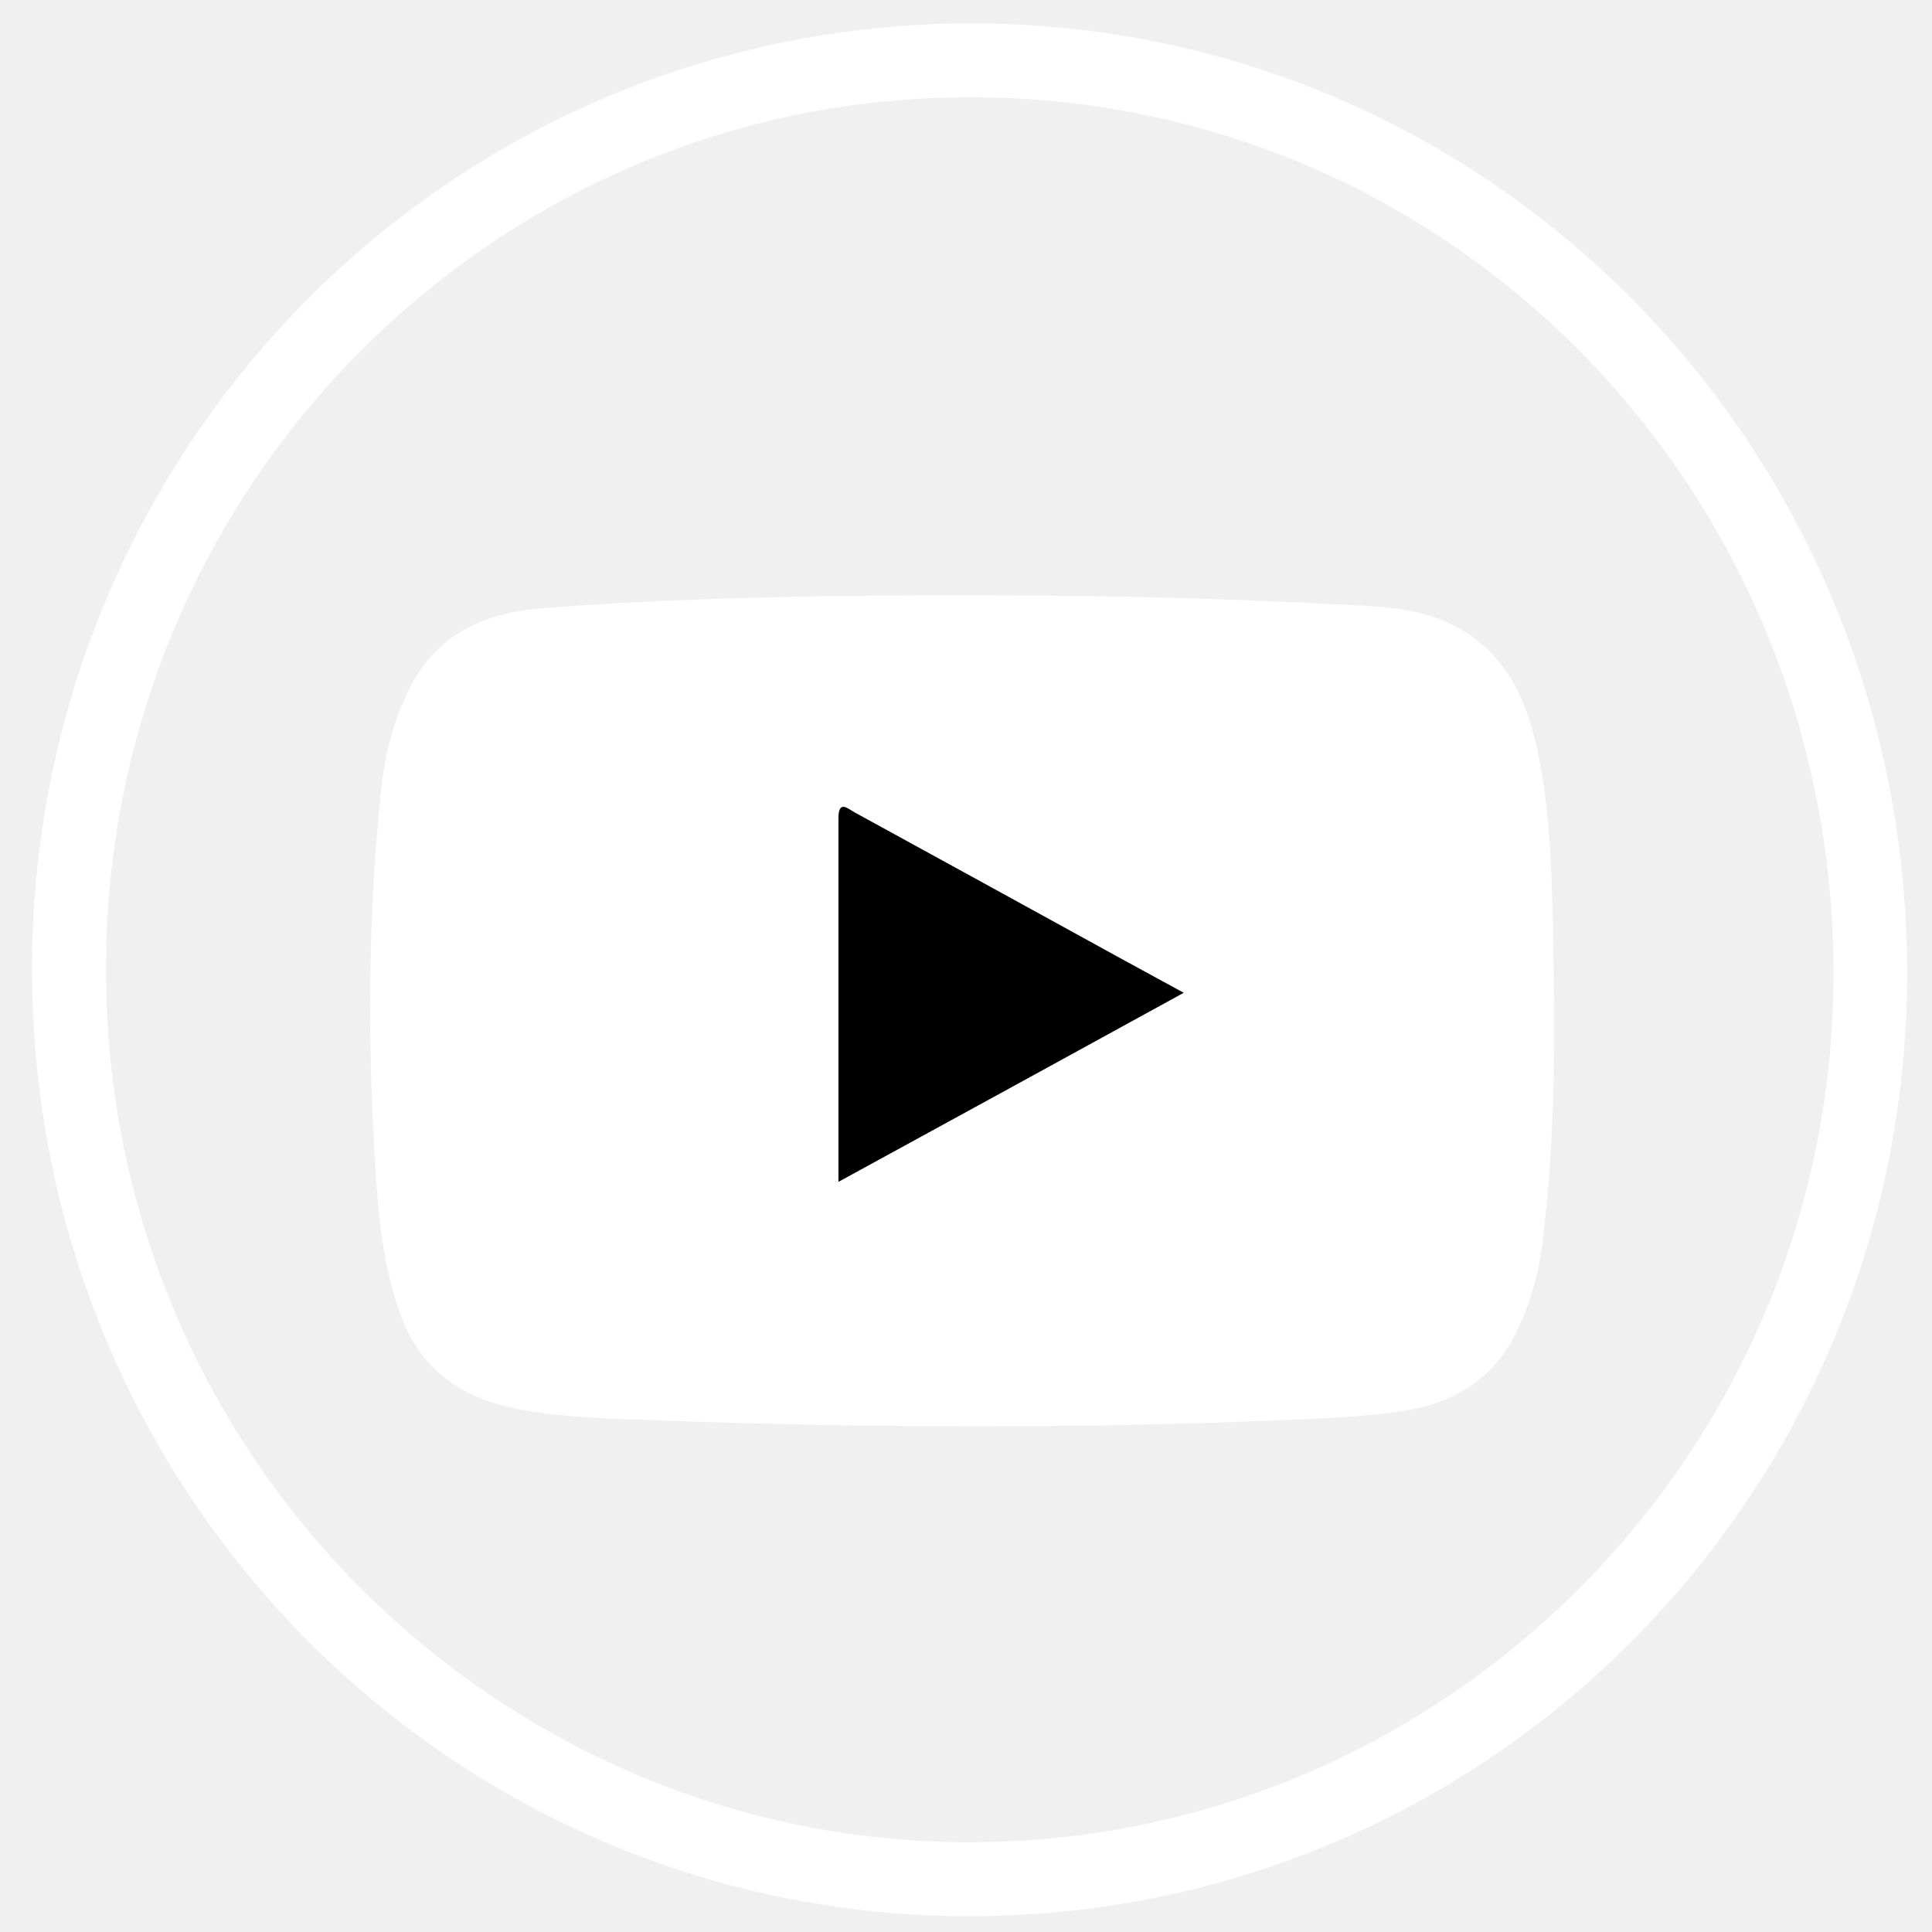
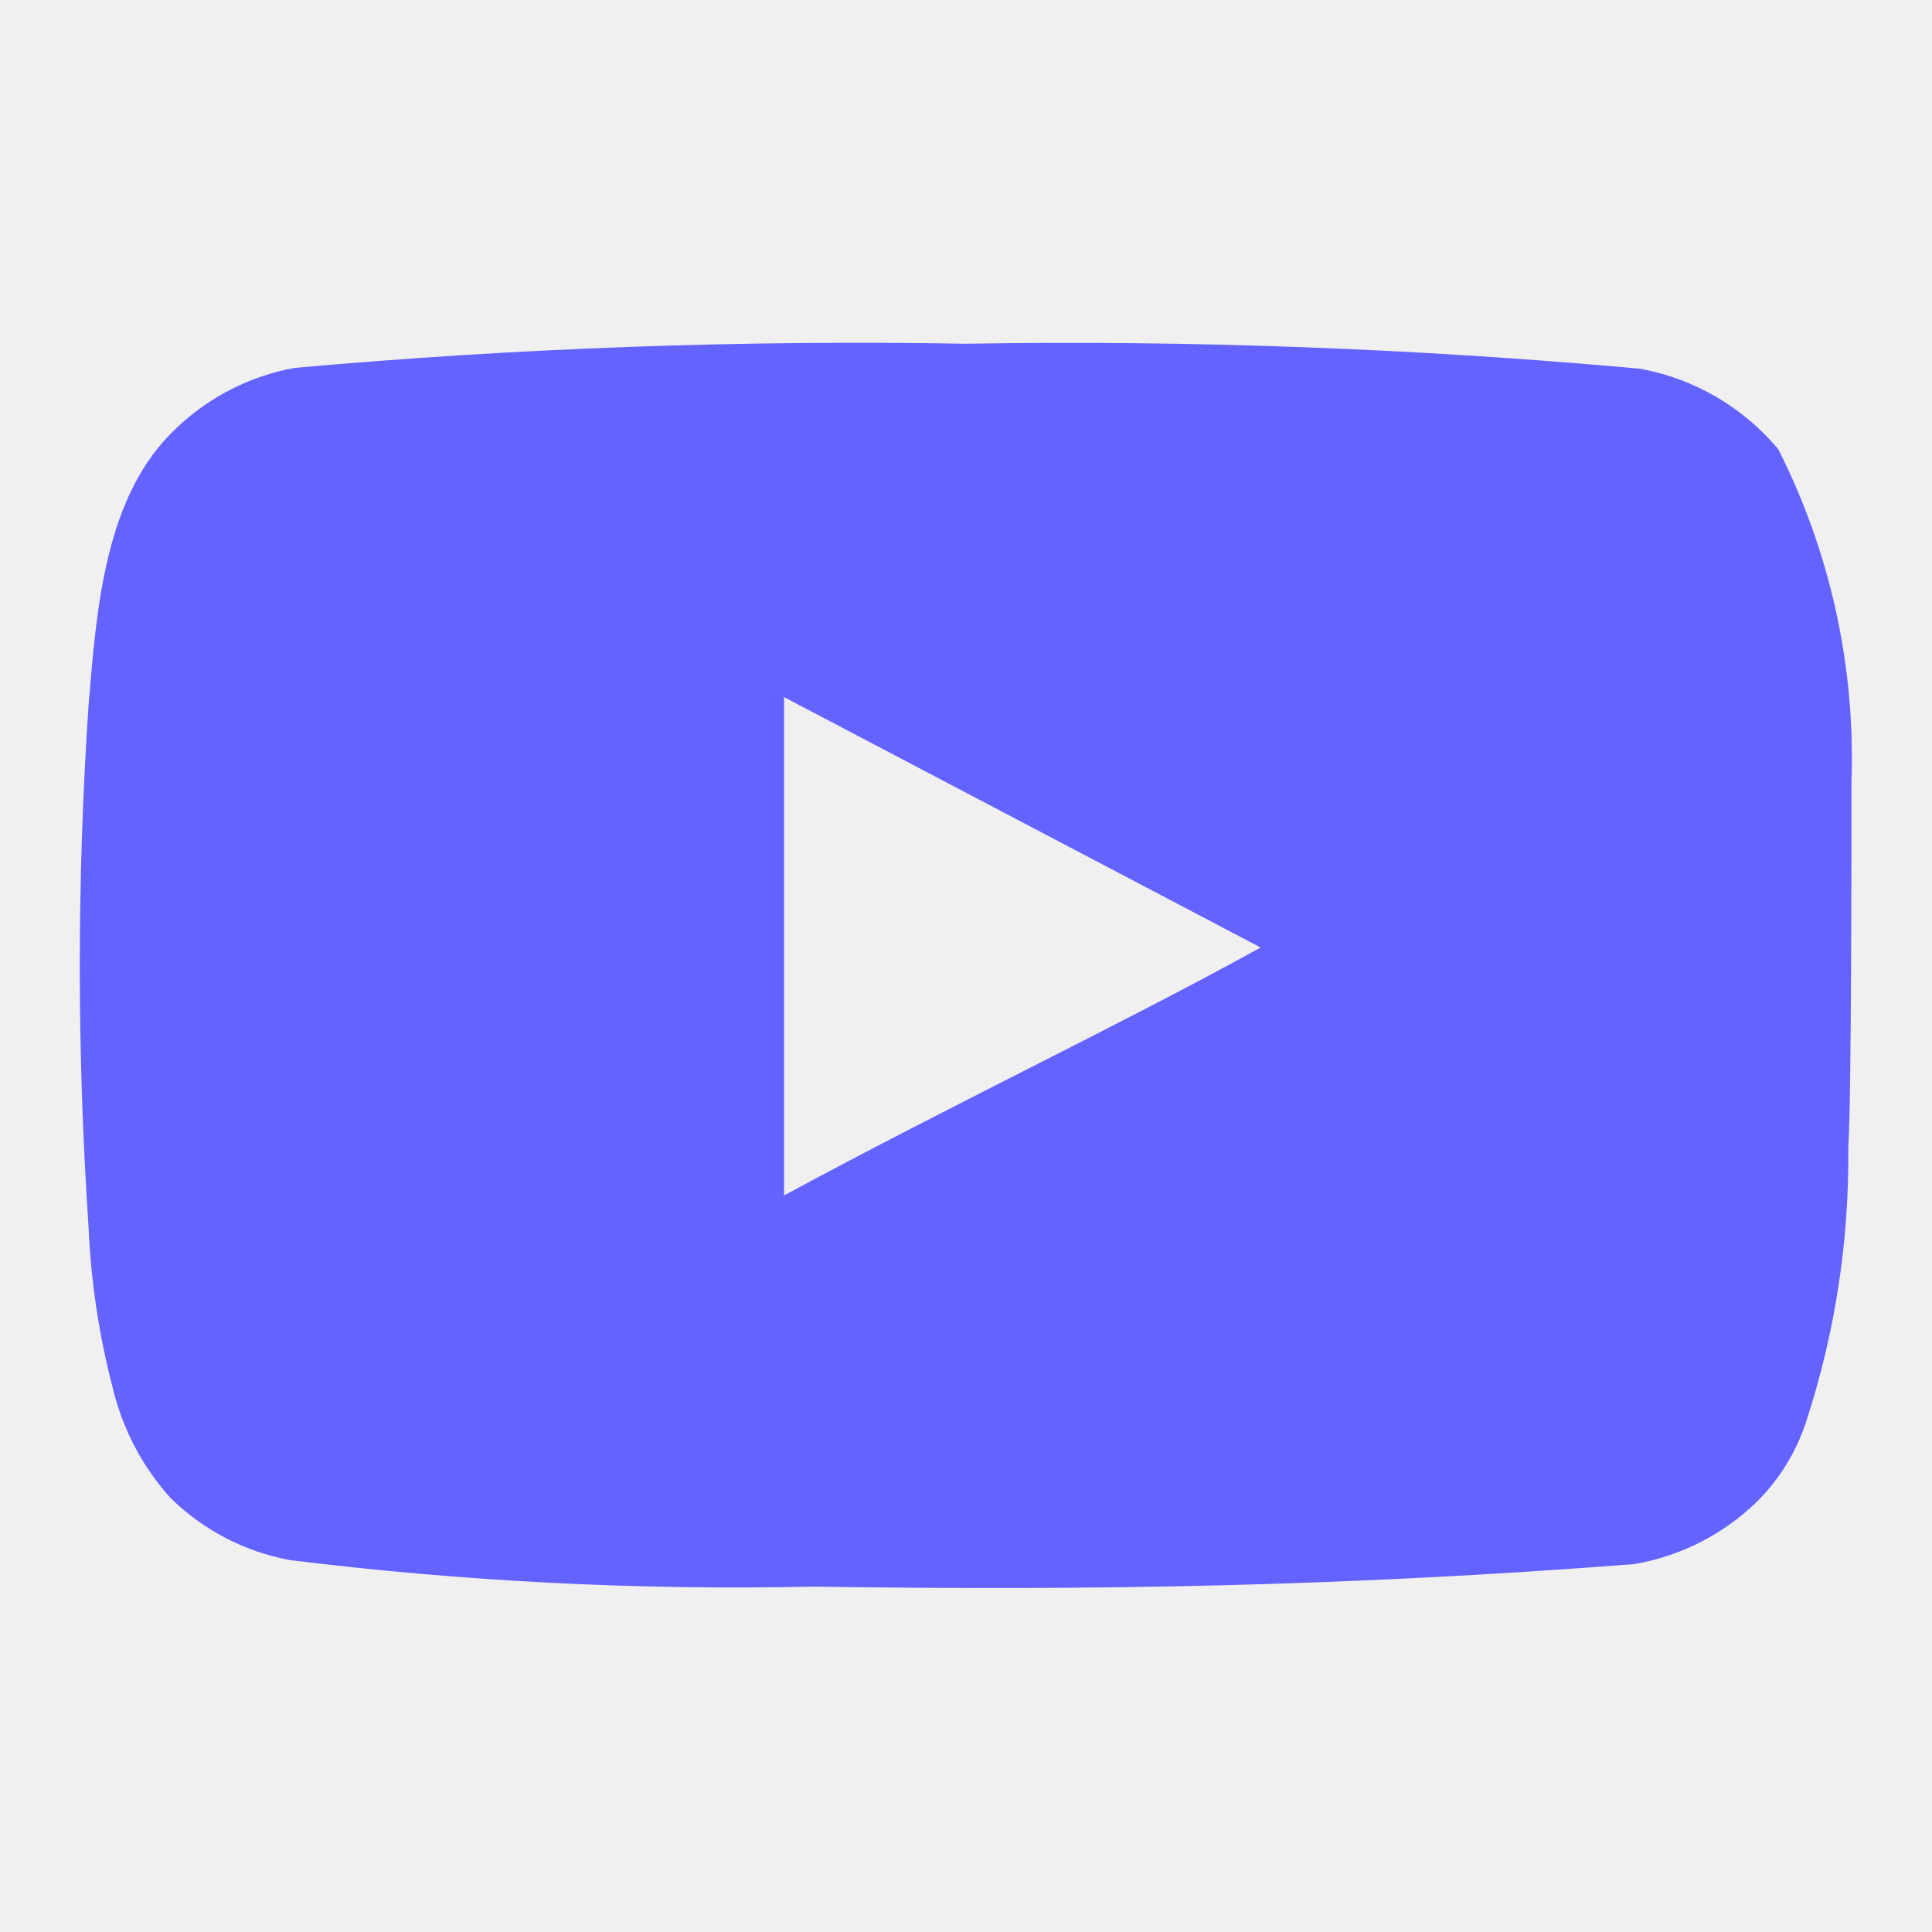
- <svg xmlns="http://www.w3.org/2000/svg" enable-background="new 0 0 512 512" id="Layer_1" version="1.1" viewBox="0 0 512 512" xml:space="preserve">
-   <g>
-     <path d="M257.3,6.2C395,6.2,506,118.7,505.4,258.9C504.9,396.4,393.7,509.3,254,507.8   C117.4,506.2,7.1,393.7,8.5,254.3C9.8,117.6,119.6,6.4,257.3,6.2z M257.5,25.8C133,25.3,29.4,126.6,28.1,254.4   c-1.4,130.1,102.6,232.7,226.7,233.8c125.6,1.2,230.3-100.6,231.1-228.9C486.6,129.7,384.4,25.8,257.5,25.8z" fill="white" />
-     <path d="M248,157.7c40.3,0,73.7,0.7,106.9,2.5c8.3,0.4,16.7,0.6,24.7,3.2c16.3,5.5,23.9,18.1,27.5,33.9   c3.5,15.5,4.1,31.4,4.4,47.2c0.6,28,0.8,56-2.6,83.8c-1.1,9.2-3.5,18-7.8,26.2c-6.3,11.8-16.9,17.6-29.7,19.5   c-13.5,1.9-27.2,2.2-40.9,2.7c-55.8,2.1-111.6,1.5-167.4-0.7c-9.3-0.4-18.6-1-27.8-3c-13.9-3.1-24-10.6-29.1-24.5   c-5.7-15.5-6.3-31.6-7.2-47.7c-1.6-30.8-1.2-61.6,2.1-92.3c1-9,3.3-17.7,7.3-25.8c7.1-14.5,19.9-20.3,35.2-21.5   C180.7,158.3,217.9,157.9,248,157.7z M222.2,313.2c30.8-16.9,60.8-33.3,91.5-50.1c-8-4.4-15.2-8.4-22.5-12.3   c-21.6-11.8-43.1-23.7-64.7-35.5c-1.7-0.9-4.3-3.5-4.3,1.5C222.2,248.6,222.2,280.4,222.2,313.2z" fill="white" />
-     <path d="M222.2,313.2c0-32.8,0-64.6,0-96.4c0-5,2.6-2.4,4.3-1.5c21.6,11.8,43.2,23.7,64.7,35.5   c7.2,4,14.5,7.9,22.5,12.3C282.9,280,253,296.4,222.2,313.2z" fill="black" />
-   </g>
+ <svg xmlns="http://www.w3.org/2000/svg" data-name="Layer 1" viewBox="0 0 24 24">
+   <path d="M23,9.71a8.5,8.5,0,0,0-.91-4.13,2.92,2.92,0,0,0-1.72-1A78.36,78.36,0,0,0,12,4.27a78.45,78.45,0,0,0-8.34.3,2.87,2.87,0,0,0-1.46.74c-.9.83-1,2.25-1.1,3.45a48.29,48.29,0,0,0,0,6.48,9.55,9.55,0,0,0,.3,2,3.14,3.14,0,0,0,.71,1.36,2.86,2.86,0,0,0,1.49.78,45.18,45.18,0,0,0,6.5.33c3.5.05,6.57,0,10.2-.28a2.88,2.88,0,0,0,1.53-.78,2.49,2.49,0,0,0,.61-1,10.58,10.58,0,0,0,.52-3.4C23,13.69,23,10.31,23,9.71ZM9.74,14.85V8.66l5.92,3.11C14,12.69,11.81,13.73,9.74,14.85Z" fill="#6563ff" />
</svg>
